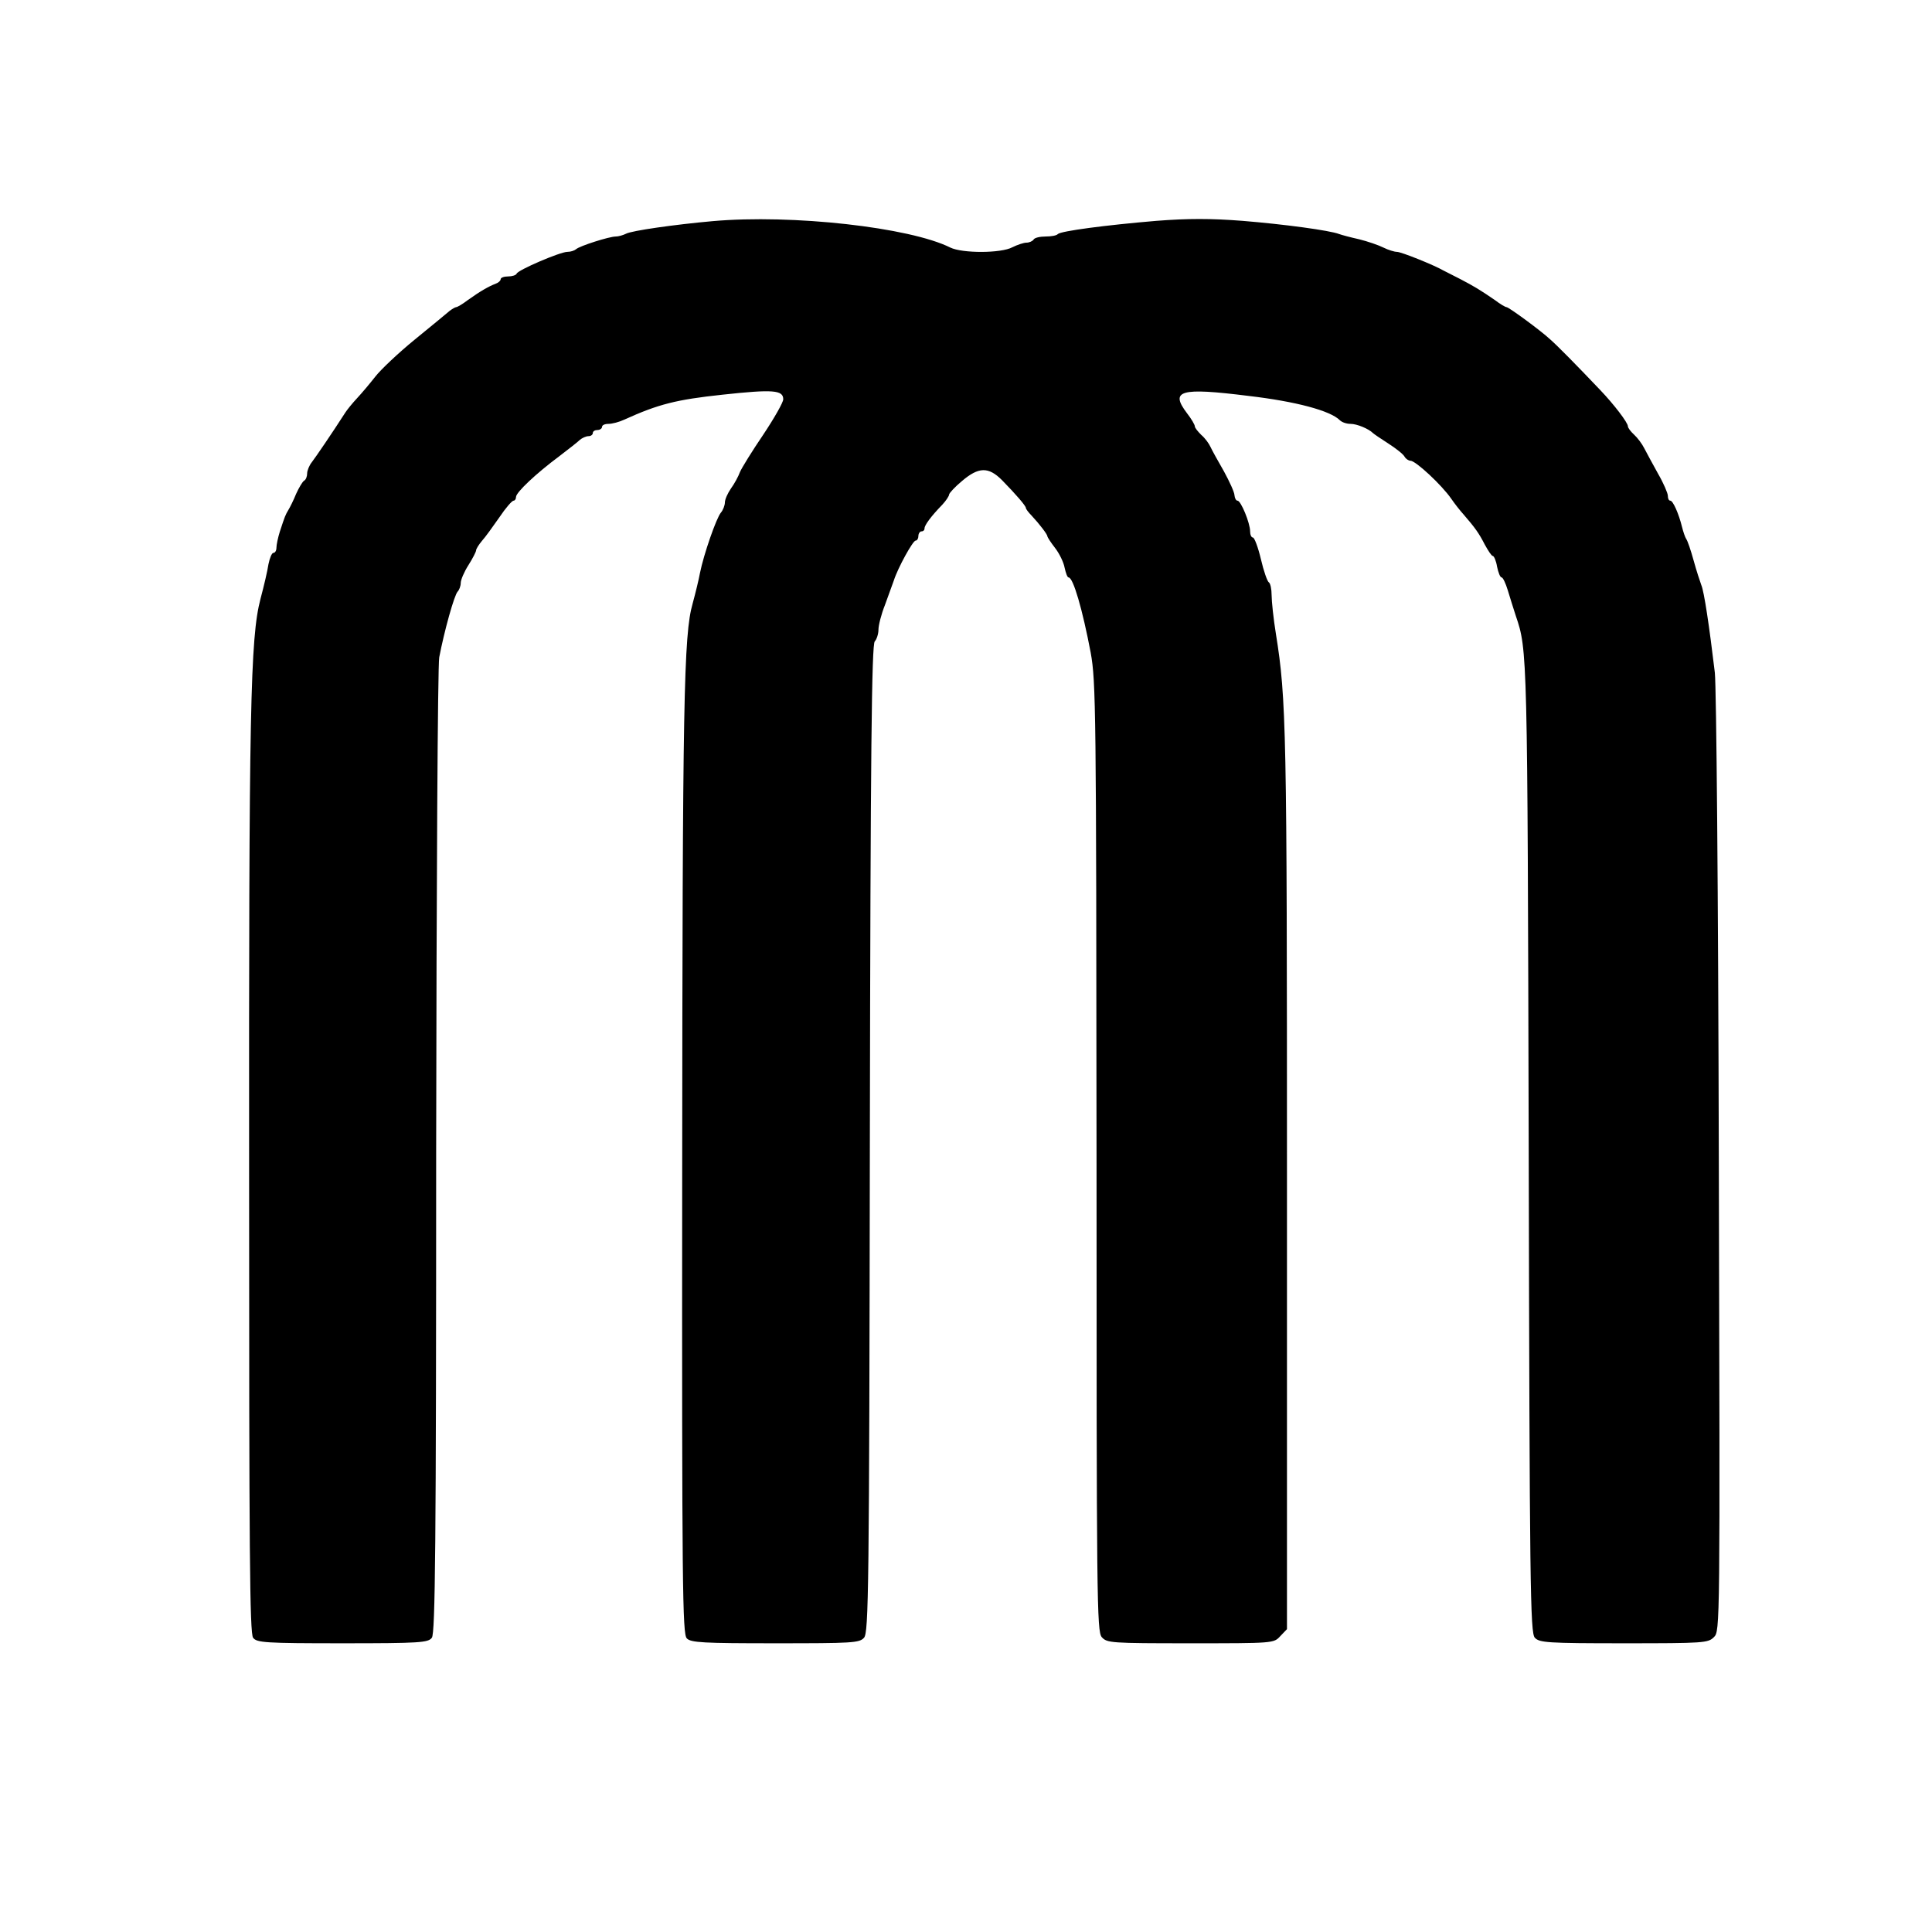
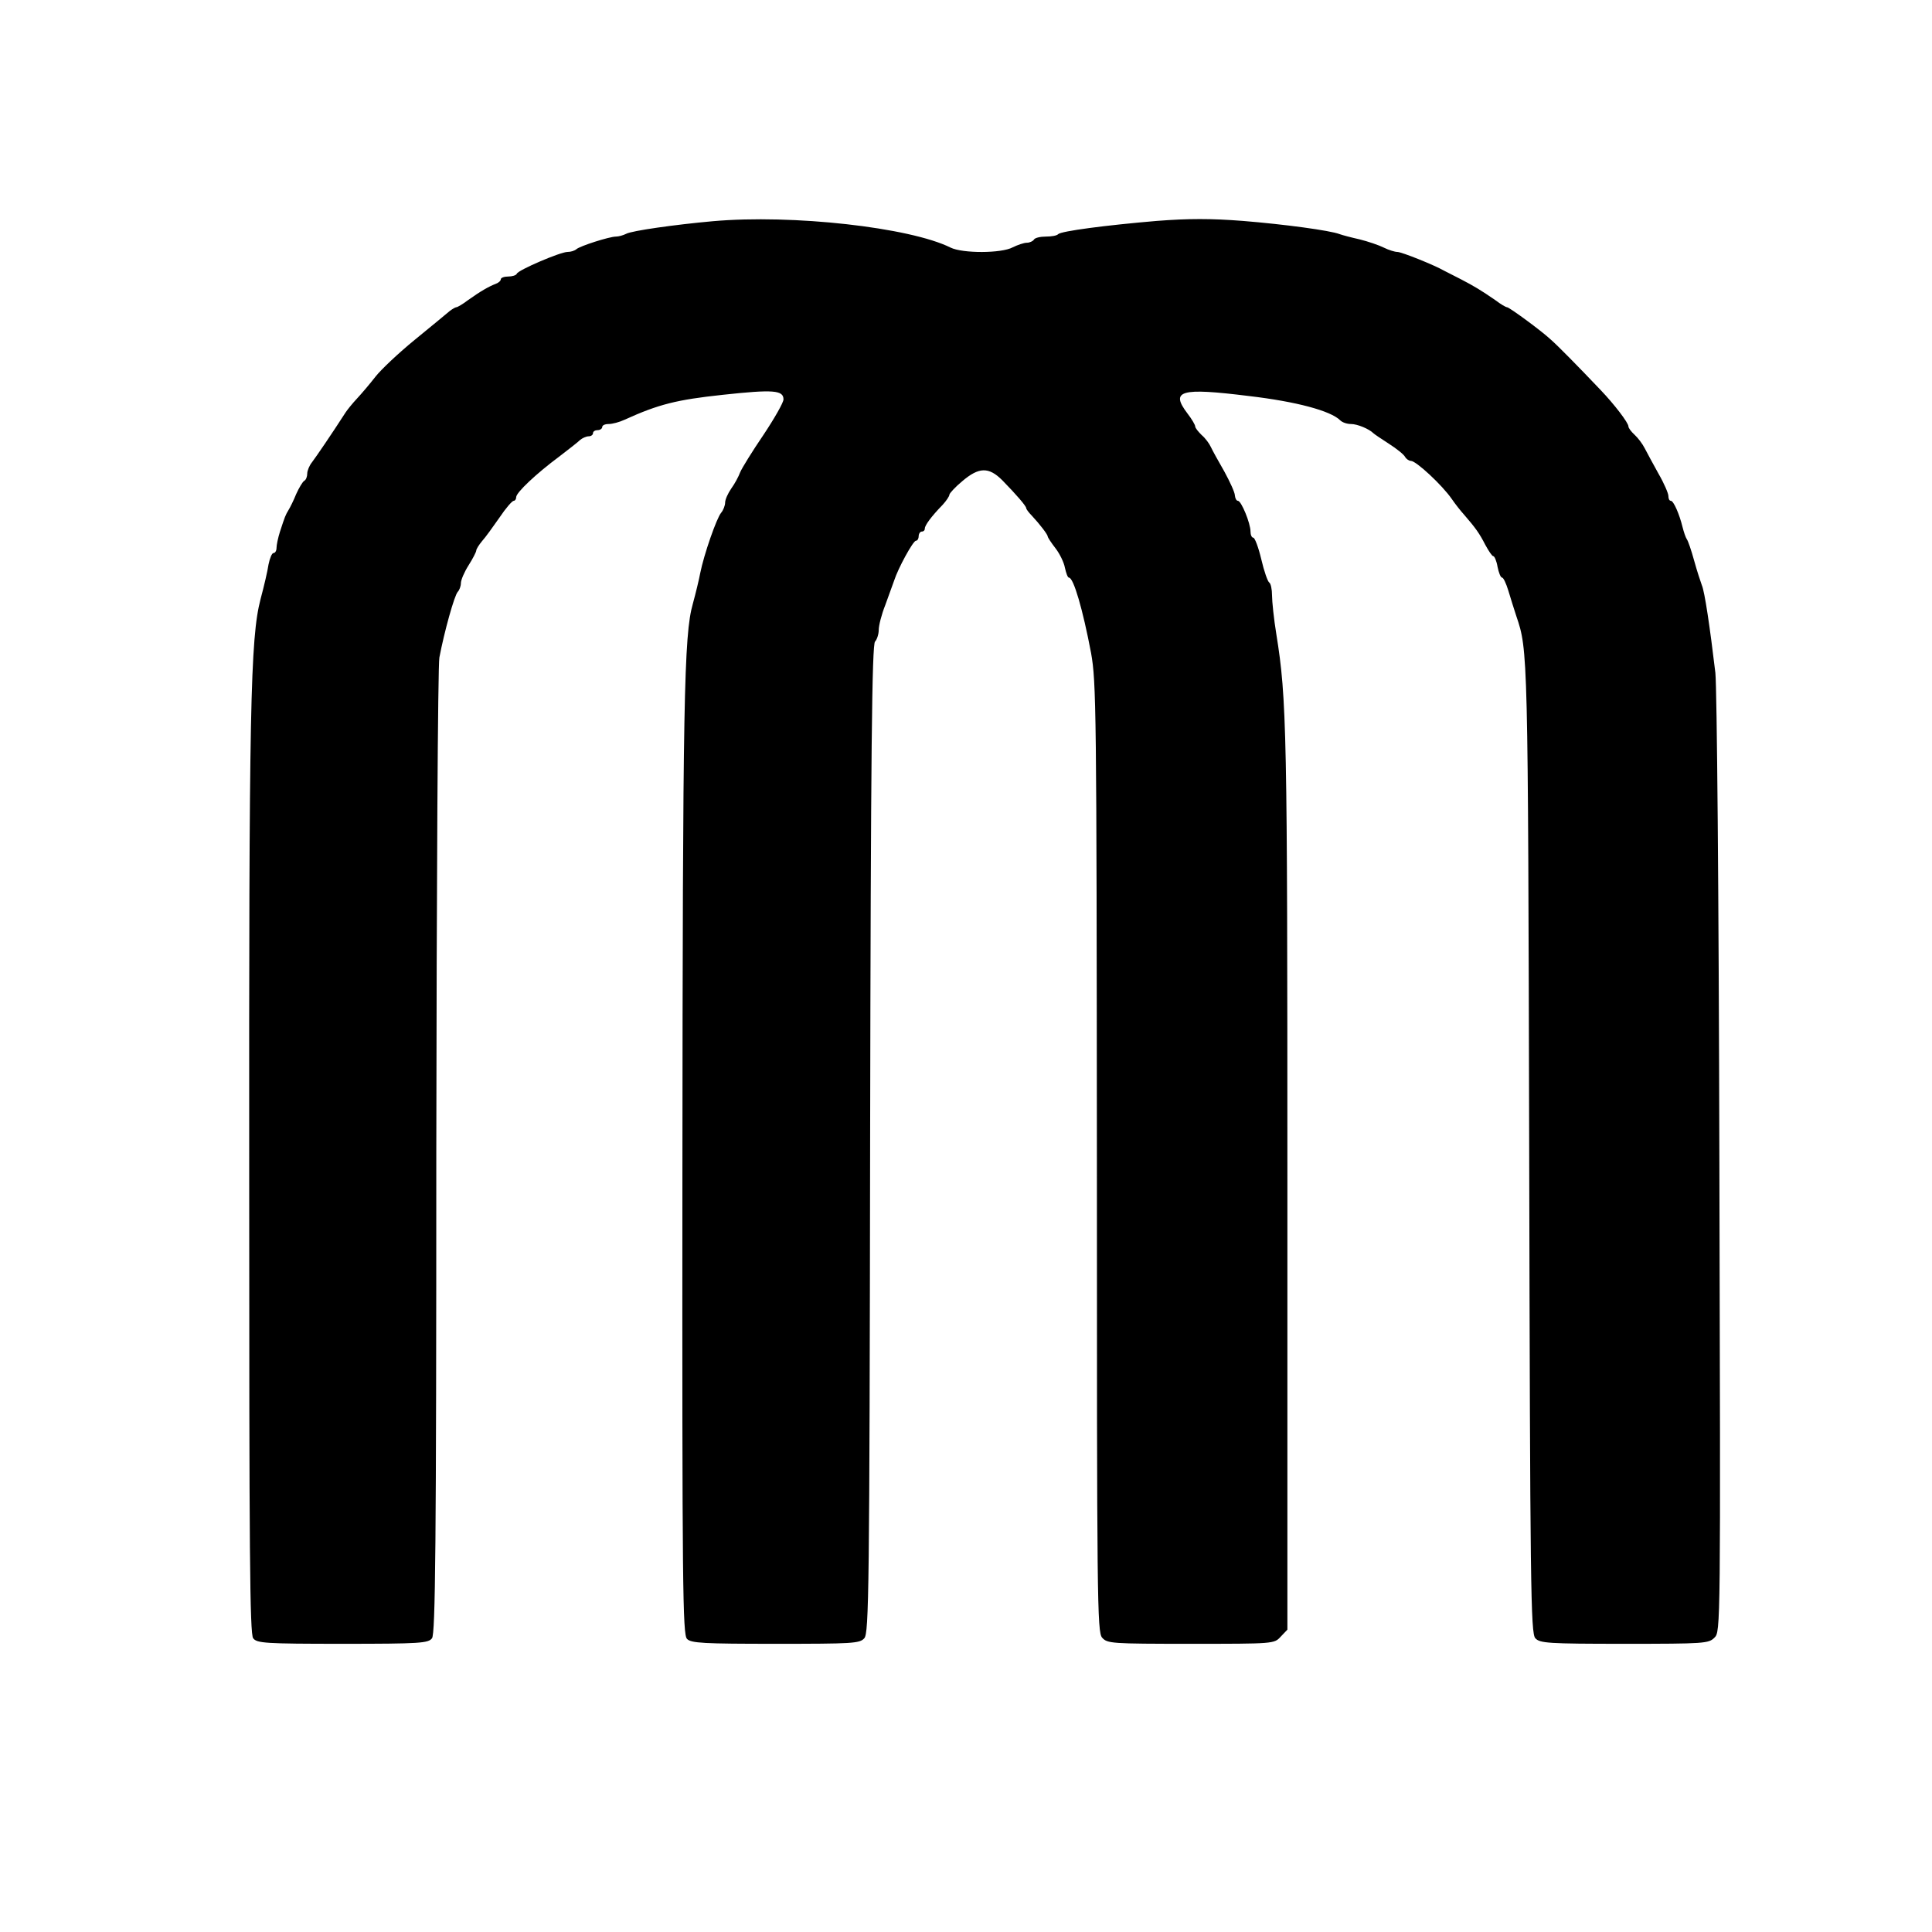
- <svg xmlns="http://www.w3.org/2000/svg" version="1.0" width="629pt" height="629pt" viewBox="0 0 629 629" preserveAspectRatio="xMidYMid meet">
-   <g transform="translate(0,629) scale(0.1,-0.1)" fill="#000000" stroke="none">
-     <path d="M2320 5570 c-123 -11 -264 -31 -282 -41 -10 -5 -25 -9 -33 -9 -22 0 -118 -31 -129 -41 -6 -5 -18 -9 -29 -9 -23 0 -161 -59 -165 -71 -2 -5 -15 -9 -28 -9 -13 0 -24 -4 -24 -9 0 -5 -8 -12 -17 -15 -21 -8 -48 -23 -90 -53 -17 -13 -34 -23 -38 -23 -3 0 -13 -6 -21 -12 -8 -7 -59 -49 -113 -93 -54 -44 -112 -99 -129 -121 -18 -23 -45 -55 -60 -71 -15 -16 -31 -36 -37 -45 -45 -70 -97 -146 -110 -163 -8 -10 -15 -27 -15 -36 0 -10 -4 -21 -10 -24 -5 -3 -17 -23 -26 -43 -8 -20 -20 -44 -25 -52 -10 -17 -11 -19 -28 -71 -6 -19 -11 -43 -11 -52 0 -9 -4 -17 -10 -17 -5 0 -12 -17 -16 -37 -3 -21 -15 -72 -26 -113 -33 -127 -38 -352 -37 -1890 0 -1211 2 -1478 13 -1492 12 -16 38 -18 291 -18 253 0 279 2 291 18 11 14 14 297 14 1582 1 861 5 1585 10 1610 16 84 49 203 60 214 5 5 10 18 10 28 0 10 11 36 25 58 14 22 25 44 25 48 0 5 9 19 19 31 11 12 36 47 57 77 20 30 41 54 46 54 4 0 8 5 8 12 0 15 66 77 140 132 30 23 61 47 68 54 7 6 20 12 28 12 8 0 14 5 14 10 0 6 7 10 15 10 8 0 15 5 15 10 0 6 9 10 21 10 12 0 35 6 52 14 110 50 169 65 319 81 166 18 198 15 198 -15 0 -10 -29 -61 -65 -115 -36 -53 -70 -108 -76 -122 -5 -14 -18 -38 -29 -53 -11 -16 -20 -36 -20 -46 0 -9 -6 -25 -13 -33 -15 -18 -56 -136 -68 -196 -4 -22 -15 -67 -24 -100 -29 -101 -33 -312 -34 -1862 -1 -1343 1 -1493 15 -1507 13 -14 54 -16 288 -16 250 0 274 1 289 18 15 17 17 154 19 1625 2 1268 6 1609 16 1619 6 6 12 24 12 38 0 14 9 50 21 80 11 30 24 66 29 80 13 41 62 130 71 130 5 0 9 7 9 15 0 8 5 15 10 15 6 0 10 4 10 10 0 10 21 39 58 77 12 13 22 28 22 33 0 4 19 25 42 44 54 46 86 47 130 3 46 -47 78 -84 78 -91 0 -3 8 -14 18 -24 27 -29 52 -62 52 -68 0 -3 11 -20 25 -38 14 -18 28 -47 31 -64 4 -18 9 -32 13 -32 15 0 45 -103 72 -245 17 -95 18 -178 19 -1642 0 -1445 1 -1544 17 -1563 17 -19 29 -20 288 -20 271 0 272 0 293 23 l22 23 0 1464 c0 1462 -2 1565 -36 1776 -8 49 -14 107 -14 126 0 20 -4 39 -9 42 -5 3 -17 37 -26 76 -9 38 -21 70 -26 70 -5 0 -9 9 -9 20 0 27 -30 100 -41 100 -5 0 -9 8 -10 18 0 9 -16 44 -34 77 -19 33 -39 69 -44 80 -5 11 -18 29 -30 39 -11 11 -21 23 -21 28 0 5 -11 24 -25 42 -57 75 -24 85 200 57 154 -18 266 -48 297 -79 7 -7 22 -12 35 -12 21 0 59 -16 73 -30 3 -3 25 -18 50 -34 25 -16 49 -35 53 -43 4 -7 13 -13 19 -13 17 0 102 -79 133 -124 11 -16 29 -39 40 -51 38 -44 50 -61 69 -98 11 -20 22 -37 26 -37 4 0 11 -16 14 -35 4 -19 10 -35 15 -35 4 0 13 -19 20 -42 7 -24 19 -61 26 -83 38 -112 38 -112 42 -1730 3 -1436 5 -1581 20 -1597 15 -16 40 -18 290 -18 261 0 274 1 293 20 20 20 20 26 16 1538 -2 899 -8 1552 -13 1602 -18 151 -35 265 -44 285 -4 11 -16 47 -25 80 -9 33 -20 65 -24 70 -4 6 -10 24 -14 40 -10 41 -29 85 -38 85 -5 0 -8 7 -8 16 0 8 -14 41 -32 72 -17 31 -38 69 -45 83 -7 14 -22 34 -33 44 -11 10 -20 22 -20 27 0 12 -46 72 -90 118 -77 81 -141 146 -163 165 -31 29 -135 105 -142 105 -4 0 -21 10 -38 23 -48 33 -68 45 -112 68 -22 11 -47 24 -55 28 -31 18 -138 61 -152 61 -8 0 -28 6 -44 14 -16 8 -51 20 -79 27 -27 6 -57 14 -65 17 -31 12 -180 32 -315 43 -104 8 -176 8 -280 0 -166 -14 -310 -33 -321 -43 -4 -5 -22 -8 -40 -8 -18 0 -36 -4 -39 -10 -3 -5 -14 -10 -23 -10 -9 0 -30 -7 -46 -15 -37 -20 -163 -20 -202 -1 -132 66 -515 109 -774 86z" />
+ <svg xmlns="http://www.w3.org/2000/svg" width="256px" height="256px" viewBox="0 0 256 256" version="1.1">
+   <g id="surface1">
+     <path style=" stroke:none;fill-rule:nonzero;fill:rgb(0%,0%,0%);fill-opacity:1;" d="M 94.453 29.312 C 89.445 29.762 83.703 30.574 82.973 30.98 C 82.566 31.188 81.953 31.348 81.629 31.348 C 80.734 31.348 76.824 32.609 76.375 33.02 C 76.133 33.223 75.645 33.383 75.195 33.383 C 74.258 33.383 68.641 35.785 68.477 36.273 C 68.398 36.477 67.867 36.641 67.34 36.641 C 66.809 36.641 66.359 36.805 66.359 37.008 C 66.359 37.211 66.035 37.496 65.668 37.617 C 64.812 37.945 63.715 38.555 62.004 39.777 C 61.312 40.305 60.621 40.711 60.457 40.711 C 60.336 40.711 59.93 40.957 59.602 41.199 C 59.277 41.484 57.199 43.195 55.004 44.988 C 52.805 46.777 50.441 49.02 49.75 49.914 C 49.02 50.852 47.918 52.152 47.309 52.805 C 46.695 53.457 46.047 54.27 45.801 54.637 C 43.969 57.484 41.852 60.582 41.324 61.273 C 40.996 61.68 40.711 62.371 40.711 62.738 C 40.711 63.145 40.551 63.594 40.305 63.715 C 40.102 63.836 39.613 64.652 39.246 65.465 C 38.922 66.281 38.434 67.258 38.23 67.582 C 37.82 68.273 37.781 68.355 37.09 70.473 C 36.844 71.246 36.641 72.223 36.641 72.59 C 36.641 72.957 36.477 73.281 36.234 73.281 C 36.031 73.281 35.746 73.973 35.582 74.789 C 35.461 75.645 34.973 77.719 34.523 79.391 C 33.18 84.559 32.977 93.719 33.02 156.336 C 33.02 205.641 33.098 216.508 33.547 217.078 C 34.035 217.73 35.094 217.812 45.395 217.812 C 55.695 217.812 56.754 217.73 57.242 217.078 C 57.691 216.508 57.812 204.988 57.812 152.672 C 57.852 117.617 58.016 88.141 58.219 87.125 C 58.871 83.703 60.215 78.859 60.66 78.414 C 60.863 78.207 61.07 77.68 61.07 77.273 C 61.07 76.863 61.516 75.805 62.086 74.91 C 62.656 74.016 63.105 73.121 63.105 72.957 C 63.105 72.754 63.473 72.184 63.879 71.695 C 64.324 71.207 65.344 69.781 66.199 68.559 C 67.012 67.34 67.867 66.359 68.07 66.359 C 68.234 66.359 68.398 66.156 68.398 65.871 C 68.398 65.262 71.082 62.738 74.098 60.5 C 75.316 59.562 76.582 58.586 76.863 58.301 C 77.148 58.055 77.68 57.812 78.004 57.812 C 78.332 57.812 78.574 57.609 78.574 57.406 C 78.574 57.16 78.859 56.996 79.188 56.996 C 79.512 56.996 79.797 56.793 79.797 56.59 C 79.797 56.348 80.164 56.184 80.652 56.184 C 81.141 56.184 82.078 55.938 82.77 55.613 C 87.246 53.578 89.648 52.969 95.754 52.316 C 102.516 51.582 103.816 51.703 103.816 52.926 C 103.816 53.332 102.637 55.41 101.172 57.609 C 99.703 59.766 98.32 62.004 98.078 62.574 C 97.871 63.145 97.344 64.121 96.895 64.734 C 96.449 65.383 96.082 66.199 96.082 66.605 C 96.082 66.973 95.836 67.625 95.551 67.949 C 94.941 68.684 93.273 73.484 92.785 75.93 C 92.621 76.824 92.172 78.656 91.805 80 C 90.625 84.113 90.465 92.703 90.422 155.805 C 90.383 210.484 90.465 216.59 91.031 217.16 C 91.562 217.73 93.23 217.812 102.758 217.812 C 112.938 217.812 113.914 217.77 114.523 217.078 C 115.137 216.387 115.215 210.809 115.297 150.922 C 115.379 99.297 115.543 85.414 115.949 85.008 C 116.195 84.762 116.438 84.031 116.438 83.461 C 116.438 82.891 116.805 81.426 117.293 80.203 C 117.742 78.98 118.27 77.516 118.473 76.945 C 119.004 75.277 120.996 71.652 121.363 71.652 C 121.566 71.652 121.73 71.367 121.73 71.043 C 121.73 70.719 121.934 70.434 122.137 70.434 C 122.383 70.434 122.543 70.27 122.543 70.027 C 122.543 69.617 123.398 68.438 124.906 66.891 C 125.395 66.359 125.801 65.75 125.801 65.547 C 125.801 65.383 126.574 64.527 127.512 63.754 C 129.711 61.883 131.012 61.844 132.805 63.633 C 134.676 65.547 135.98 67.055 135.98 67.34 C 135.98 67.461 136.305 67.91 136.711 68.316 C 137.812 69.496 138.828 70.84 138.828 71.082 C 138.828 71.207 139.277 71.898 139.848 72.633 C 140.418 73.363 140.988 74.543 141.109 75.238 C 141.273 75.969 141.477 76.539 141.641 76.539 C 142.25 76.539 143.473 80.734 144.57 86.516 C 145.262 90.383 145.305 93.762 145.344 153.363 C 145.344 212.195 145.383 216.223 146.035 216.996 C 146.727 217.77 147.215 217.812 157.762 217.812 C 168.793 217.812 168.836 217.812 169.691 216.875 L 170.586 215.938 L 170.586 156.336 C 170.586 96.812 170.504 92.621 169.121 84.031 C 168.793 82.035 168.551 79.676 168.551 78.902 C 168.551 78.086 168.387 77.312 168.184 77.191 C 167.98 77.07 167.492 75.684 167.125 74.098 C 166.758 72.551 166.27 71.246 166.066 71.246 C 165.863 71.246 165.699 70.879 165.699 70.434 C 165.699 69.332 164.477 66.359 164.031 66.359 C 163.828 66.359 163.664 66.035 163.625 65.629 C 163.625 65.262 162.973 63.836 162.238 62.492 C 161.465 61.148 160.652 59.684 160.449 59.238 C 160.246 58.789 159.715 58.055 159.227 57.648 C 158.777 57.199 158.371 56.711 158.371 56.508 C 158.371 56.305 157.922 55.531 157.355 54.801 C 155.031 51.746 156.375 51.34 165.496 52.477 C 171.766 53.211 176.324 54.434 177.586 55.695 C 177.871 55.98 178.484 56.184 179.012 56.184 C 179.867 56.184 181.414 56.836 181.984 57.406 C 182.105 57.527 183.004 58.137 184.02 58.789 C 185.039 59.441 186.016 60.215 186.18 60.539 C 186.34 60.824 186.707 61.07 186.953 61.07 C 187.645 61.07 191.105 64.285 192.367 66.117 C 192.812 66.77 193.547 67.703 193.996 68.195 C 195.543 69.984 196.031 70.676 196.805 72.184 C 197.25 72.996 197.699 73.691 197.863 73.691 C 198.027 73.691 198.309 74.34 198.434 75.113 C 198.594 75.887 198.84 76.539 199.043 76.539 C 199.207 76.539 199.574 77.312 199.859 78.25 C 200.141 79.227 200.633 80.734 200.918 81.629 C 202.465 86.188 202.465 86.188 202.625 152.062 C 202.75 210.523 202.828 216.426 203.441 217.078 C 204.051 217.73 205.07 217.812 215.246 217.812 C 225.871 217.812 226.402 217.77 227.176 216.996 C 227.988 216.184 227.988 215.938 227.828 154.383 C 227.746 117.781 227.5 91.195 227.297 89.16 C 226.566 83.012 225.871 78.371 225.508 77.559 C 225.344 77.109 224.855 75.645 224.488 74.301 C 224.121 72.957 223.676 71.652 223.512 71.449 C 223.348 71.207 223.105 70.473 222.941 69.82 C 222.535 68.152 221.762 66.359 221.395 66.359 C 221.191 66.359 221.07 66.078 221.07 65.711 C 221.07 65.383 220.5 64.039 219.766 62.777 C 219.074 61.516 218.219 59.969 217.934 59.398 C 217.648 58.828 217.039 58.016 216.59 57.609 C 216.141 57.199 215.777 56.711 215.777 56.508 C 215.777 56.02 213.902 53.578 212.113 51.703 C 208.977 48.406 206.371 45.762 205.477 44.988 C 204.215 43.805 199.98 40.711 199.695 40.711 C 199.531 40.711 198.84 40.305 198.148 39.777 C 196.195 38.434 195.379 37.945 193.586 37.008 C 192.691 36.559 191.676 36.031 191.348 35.867 C 190.086 35.137 185.73 33.383 185.16 33.383 C 184.836 33.383 184.02 33.141 183.367 32.812 C 182.719 32.488 181.293 32 180.152 31.715 C 179.055 31.473 177.832 31.145 177.508 31.023 C 176.246 30.535 170.18 29.719 164.684 29.273 C 160.449 28.945 157.516 28.945 153.281 29.273 C 146.523 29.844 140.66 30.617 140.215 31.023 C 140.051 31.227 139.316 31.348 138.586 31.348 C 137.852 31.348 137.121 31.512 136.996 31.754 C 136.875 31.961 136.426 32.164 136.062 32.164 C 135.695 32.164 134.84 32.449 134.188 32.773 C 132.684 33.586 127.551 33.586 125.965 32.812 C 120.59 30.129 104.996 28.375 94.453 29.312 Z M 94.453 29.312 " />
  </g>
</svg>
